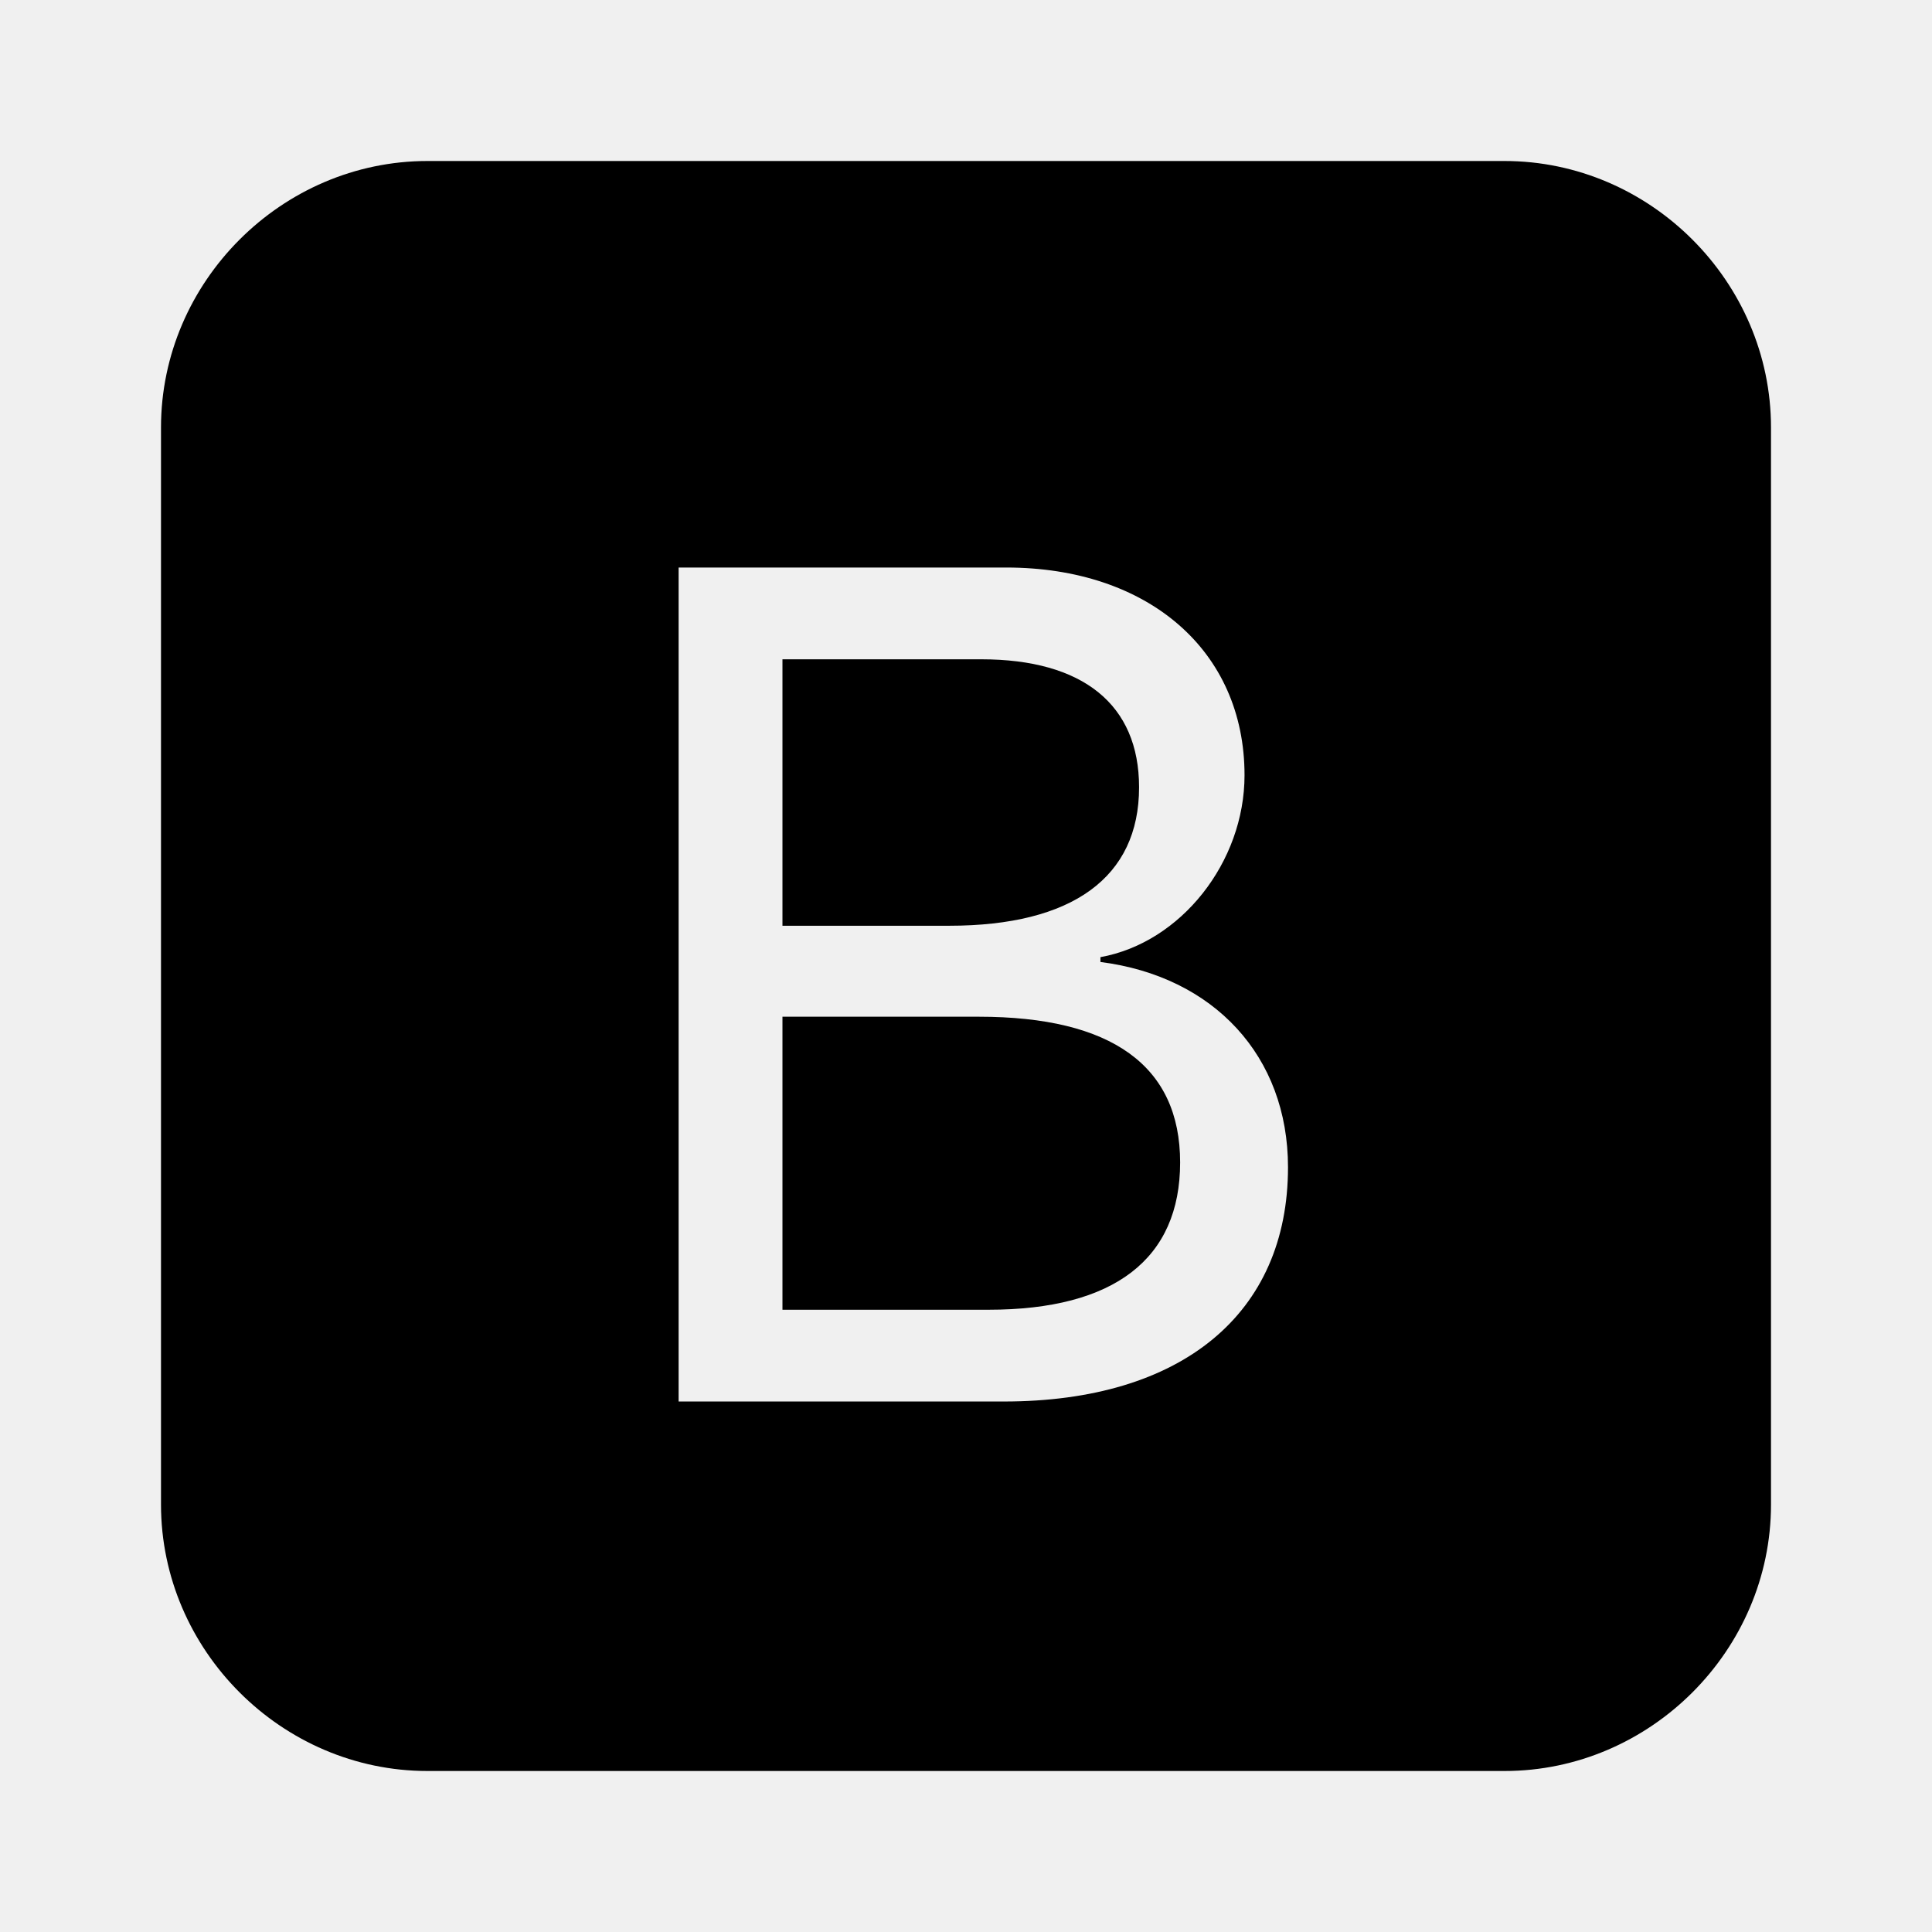
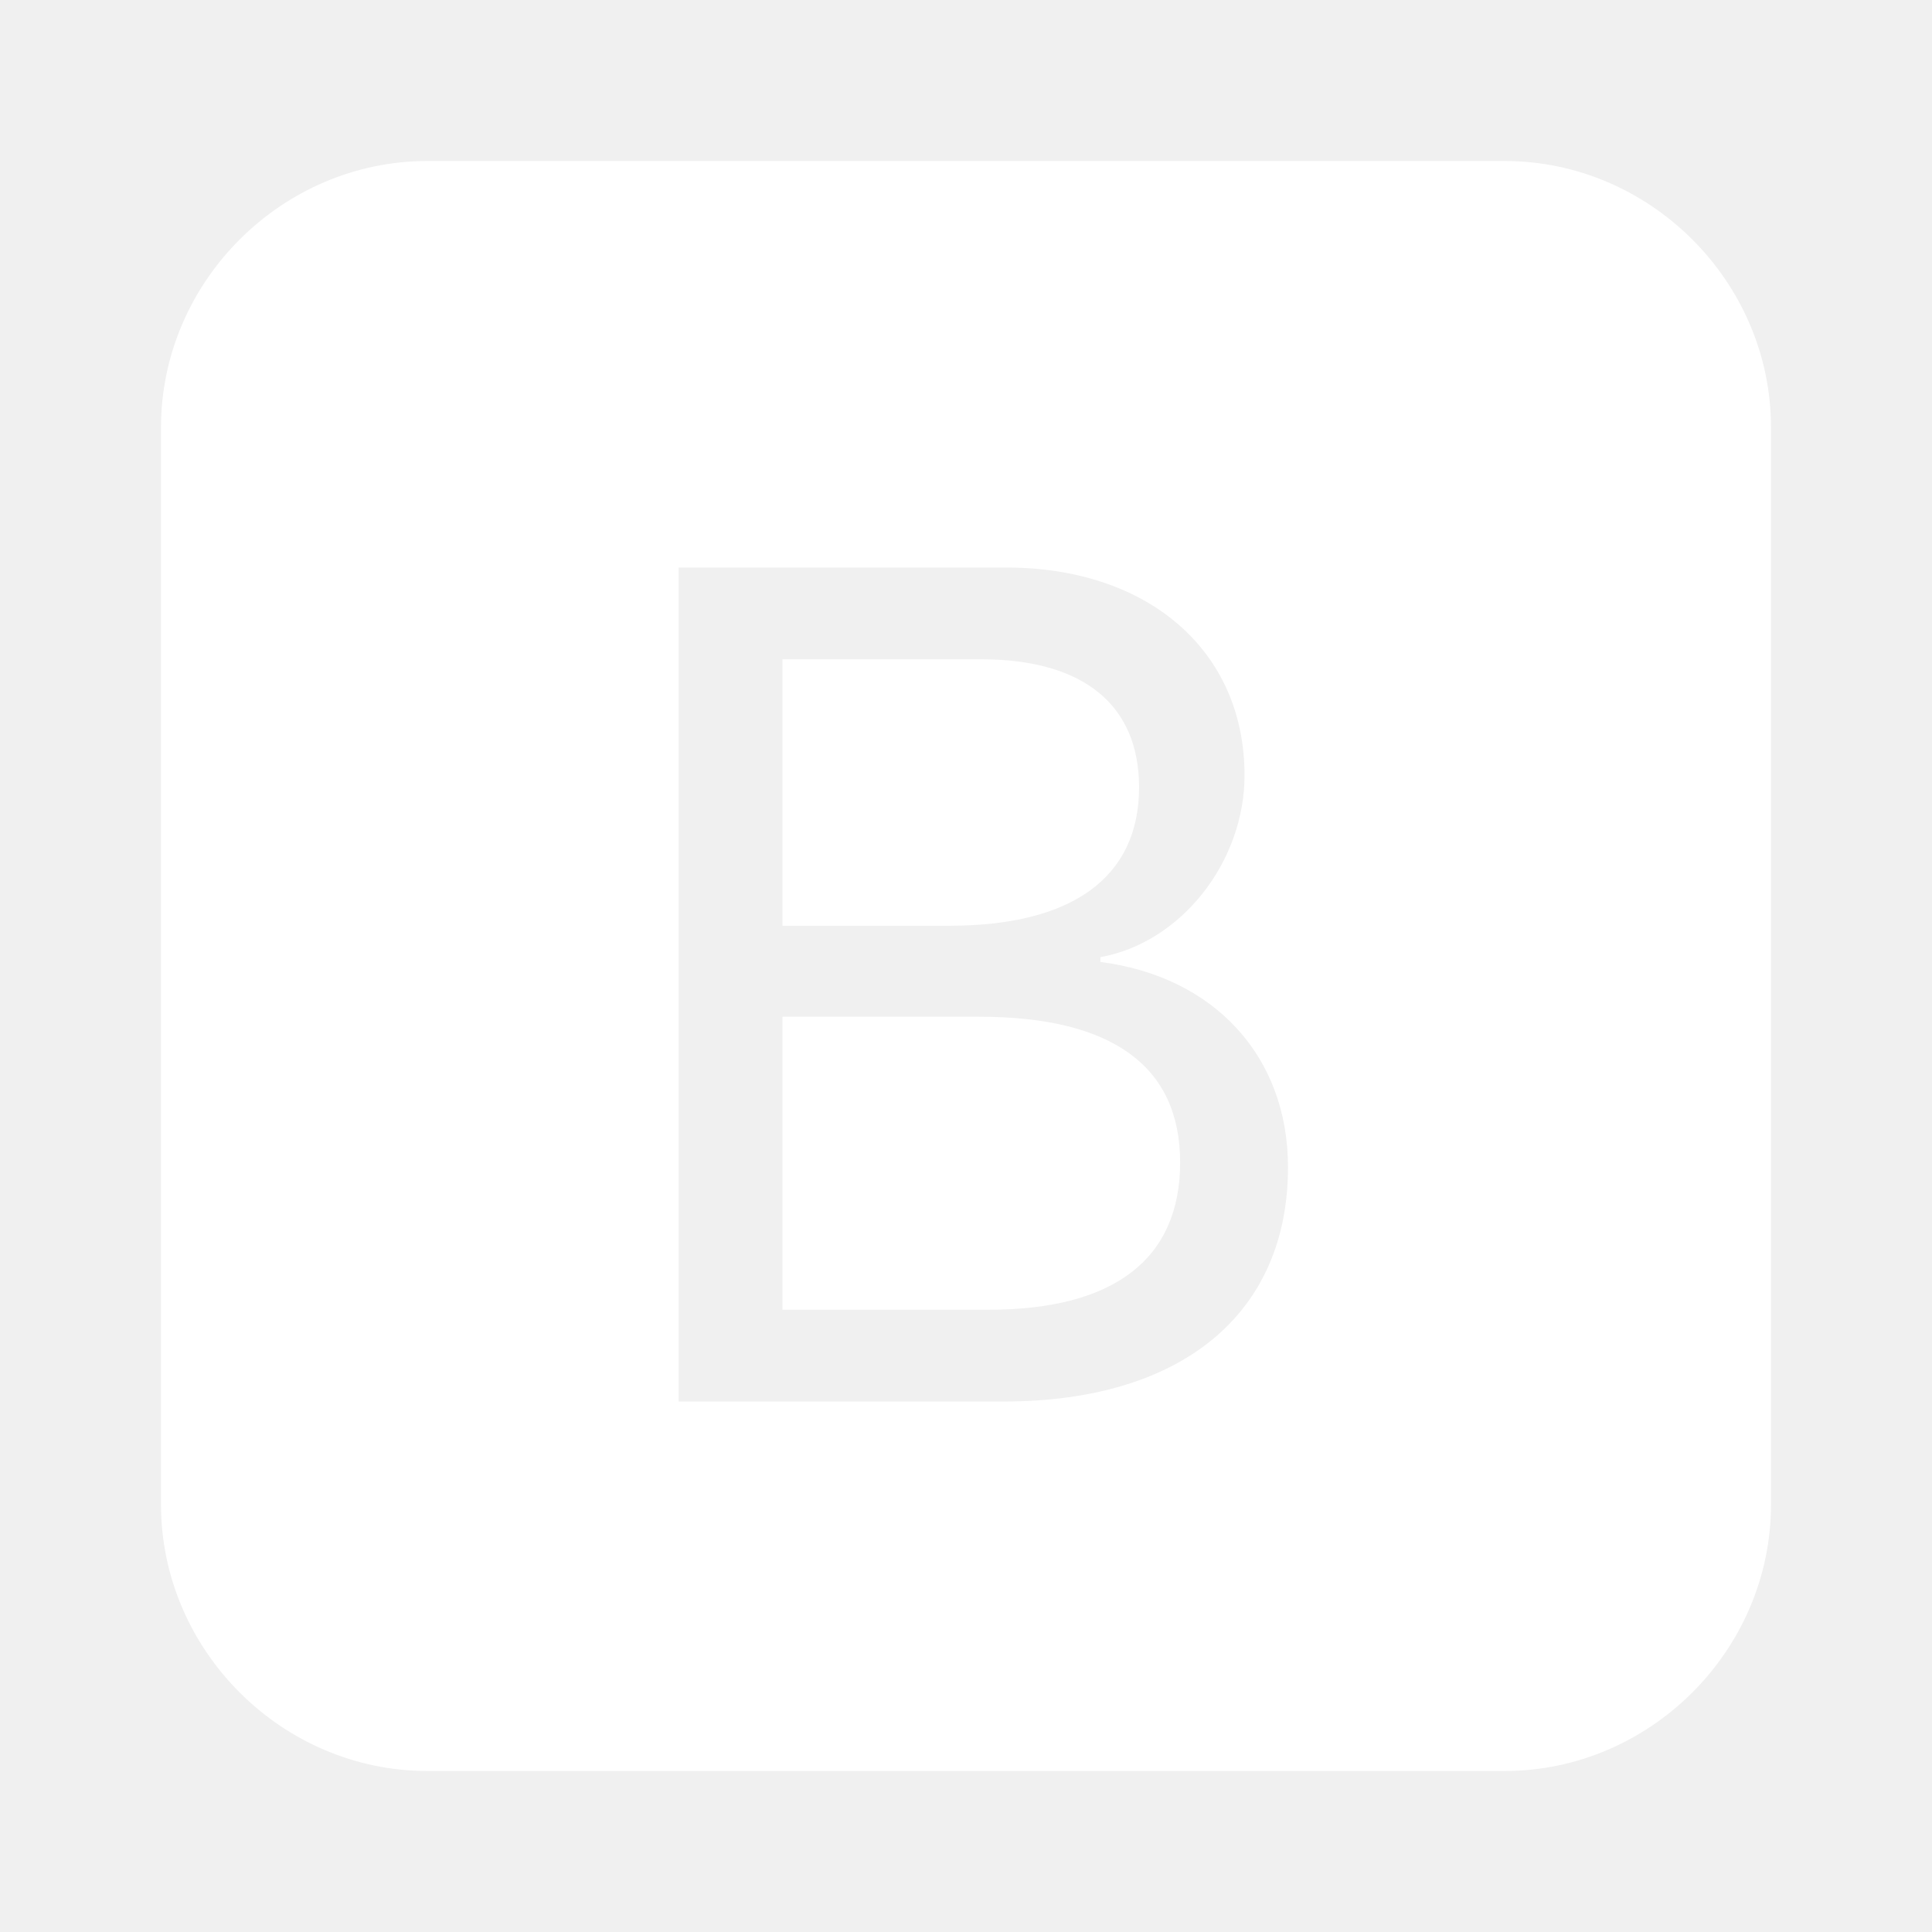
- <svg xmlns="http://www.w3.org/2000/svg" viewBox="0 0 24 24">
+ <svg xmlns="http://www.w3.org/2000/svg" viewBox="0 0 24 24" fill="#fff">
  <path d="M11.79 11.5H9.72V8.19H12.19C13.45 8.19 14.15 8.75 14.15 9.78C14.15 10.9 13.32 11.5 11.79 11.5M12.16 12.63H9.72V16.27L12.28 16.27C13.84 16.27 14.66 15.64 14.66 14.44S13.81 12.63 12.16 12.63M22 5.31V18.69C22 20.5 20.5 22 18.69 22H5.31C3.5 22 2 20.5 2 18.69V5.31C2 3.5 3.5 2 5.31 2H18.69C20.5 2 22 3.5 22 5.31M16 14.5C16 13.12 15.08 12.13 13.67 11.95V11.89C14.67 11.71 15.46 10.71 15.46 9.63C15.46 8.08 14.26 7.05 12.5 7.05H8.43V17.41H12.47C14.68 17.41 16 16.32 16 14.5Z" />
</svg>
